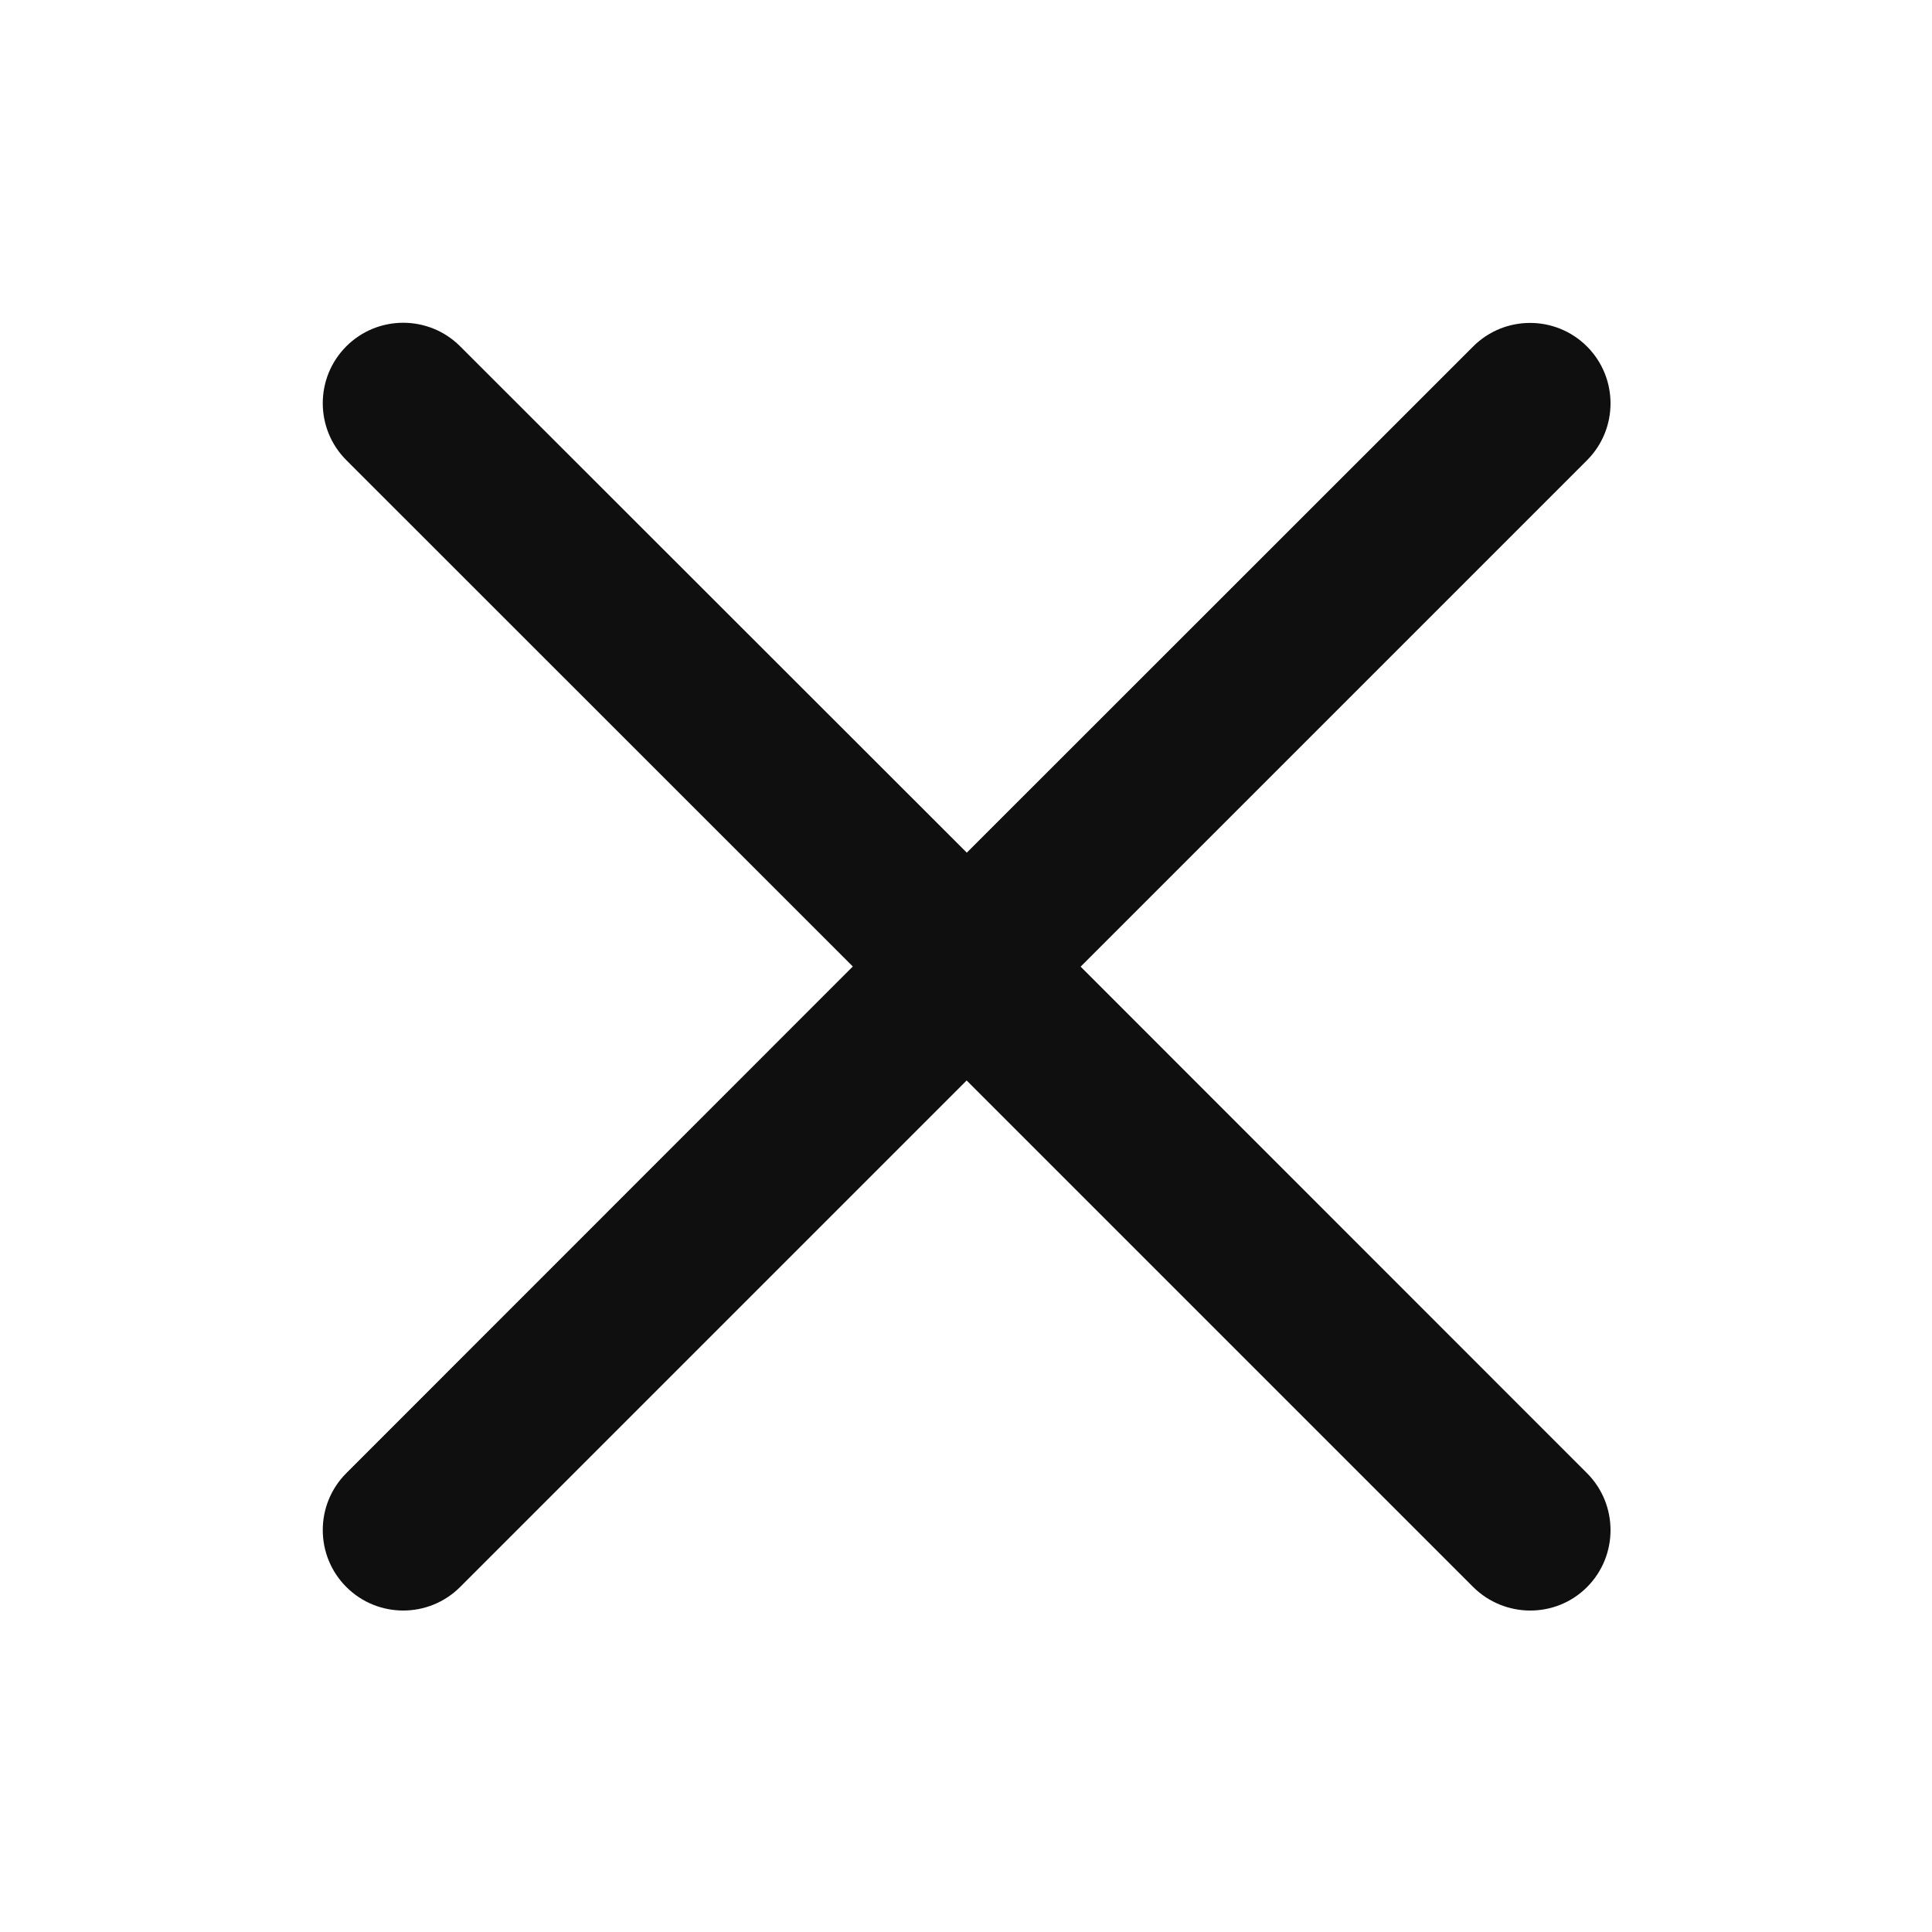
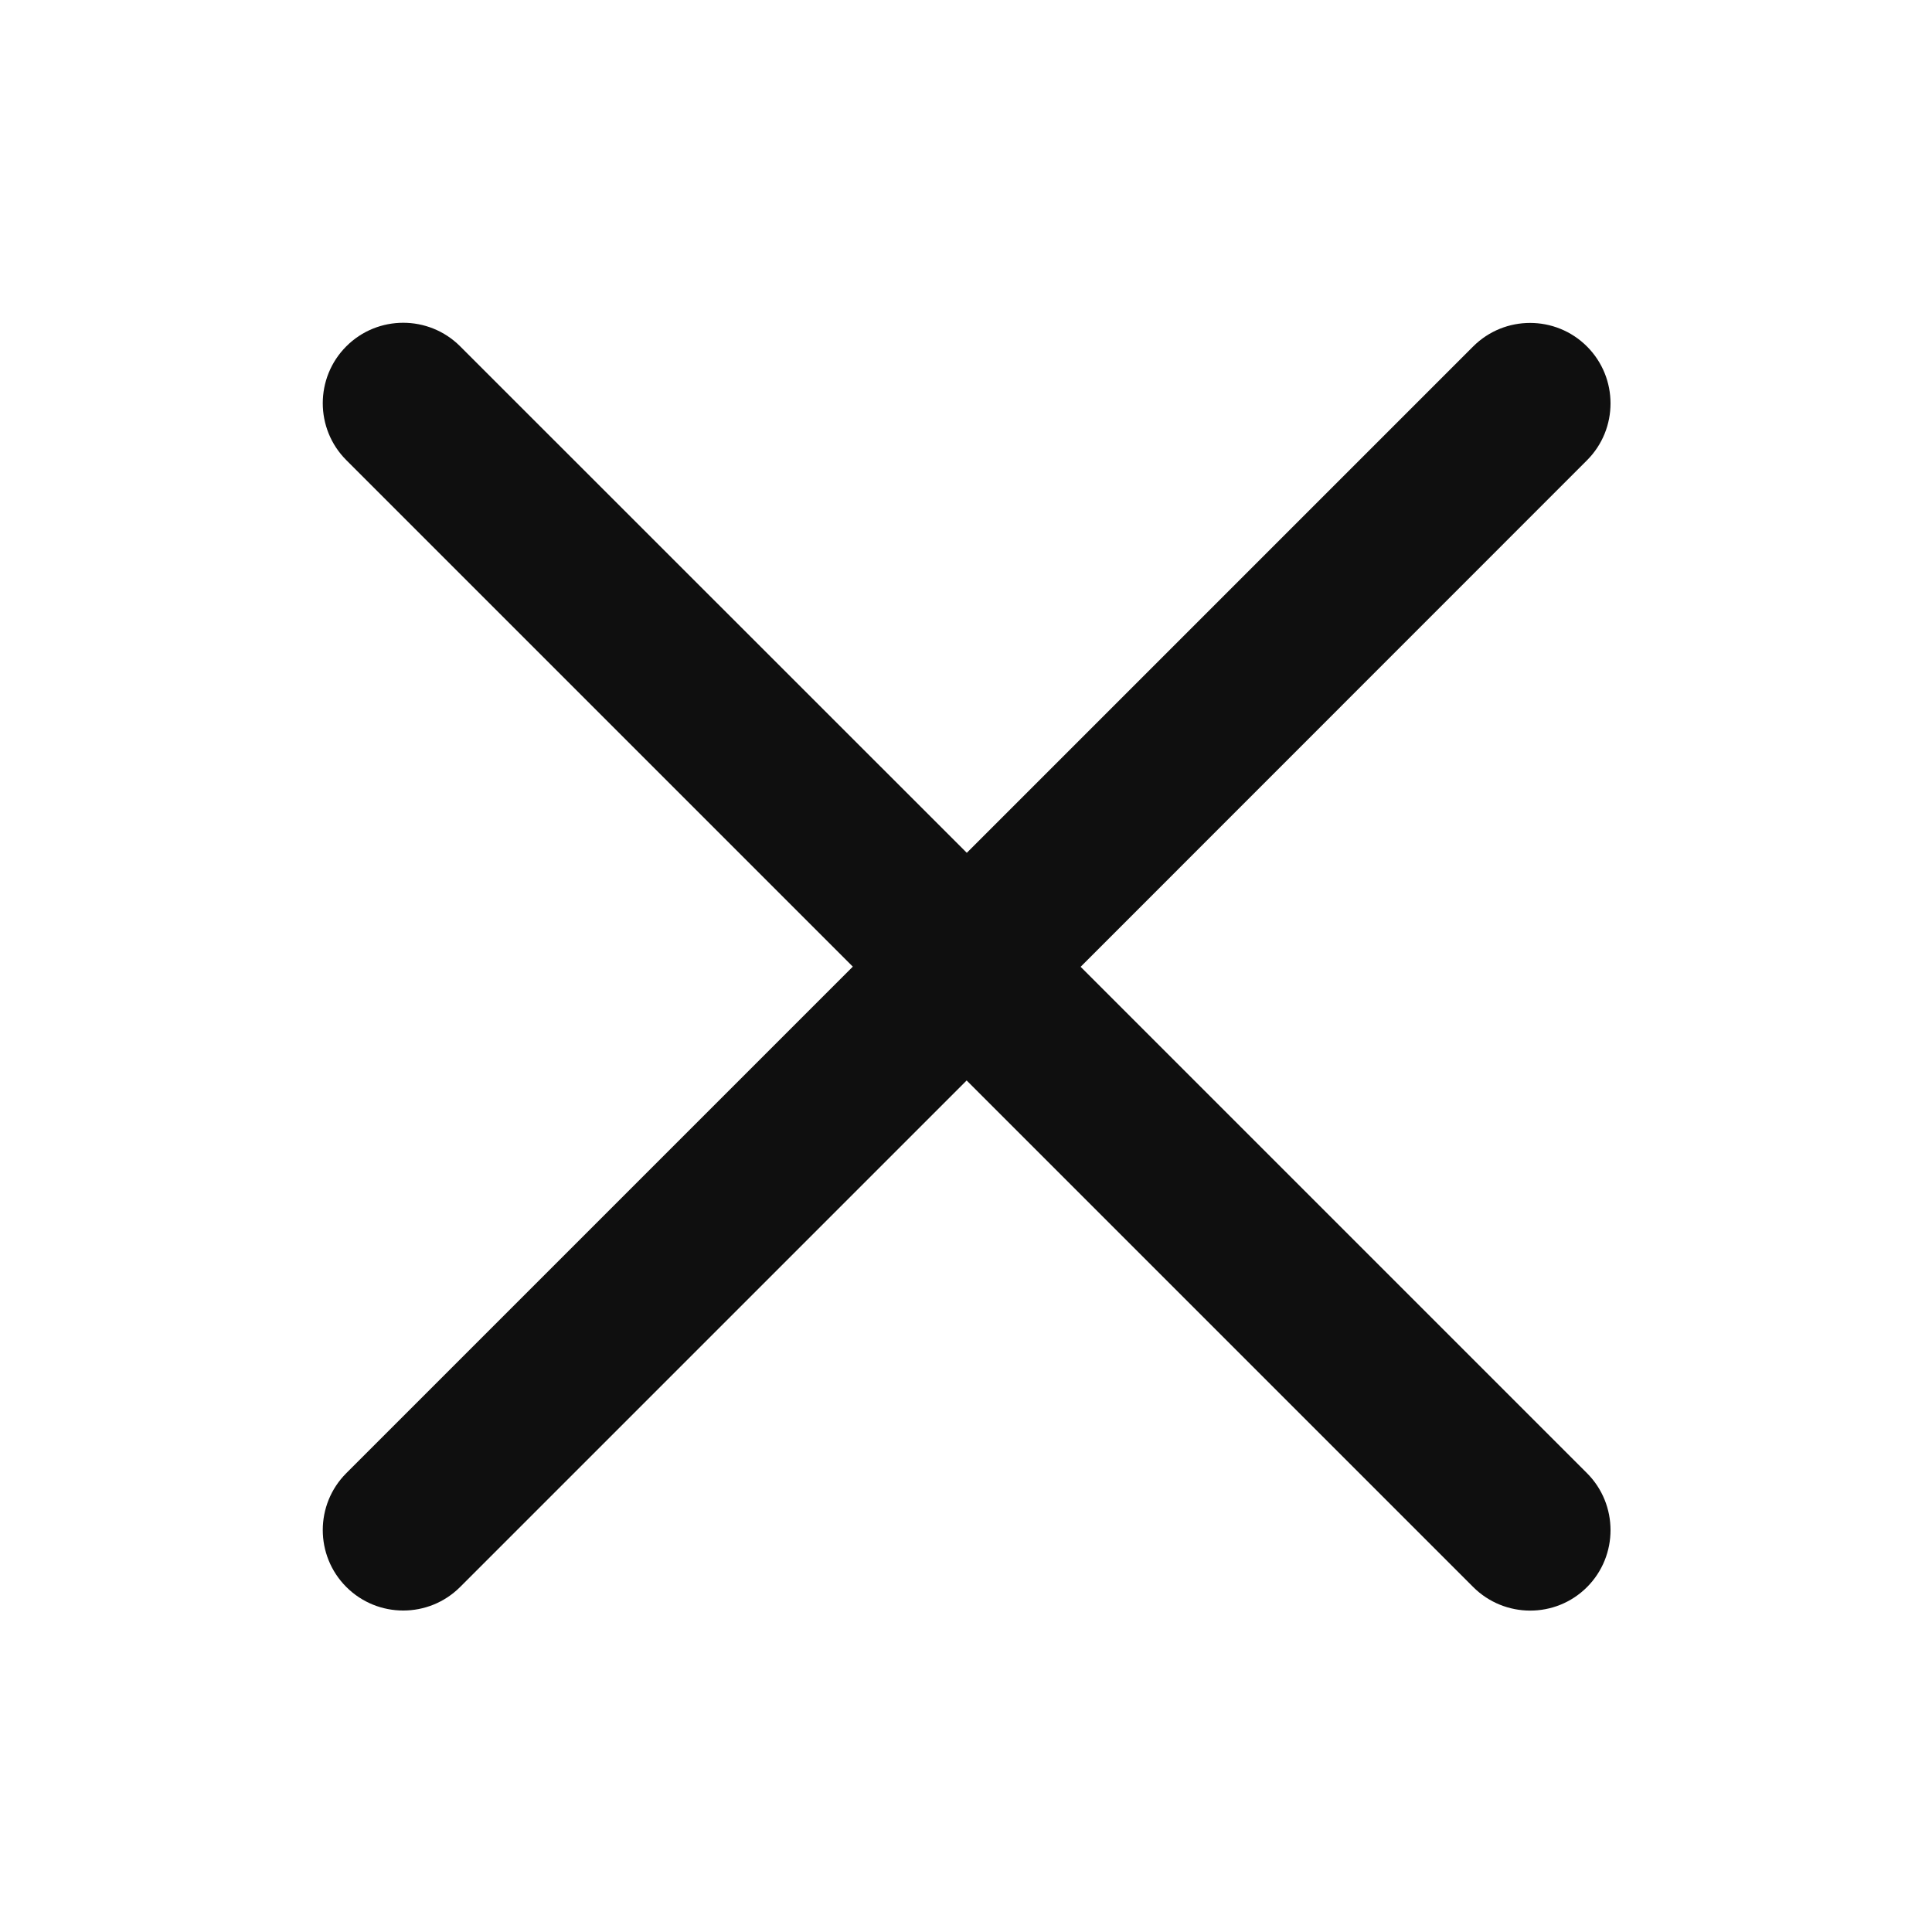
<svg xmlns="http://www.w3.org/2000/svg" width="12" height="12" viewBox="0 0 12 12" fill="none">
-   <path d="M2.151 2.151C2.346 1.956 2.663 1.956 2.858 2.151L6.005 5.296L9.15 2.152C9.345 1.957 9.662 1.957 9.857 2.152C10.052 2.347 10.052 2.664 9.857 2.859L6.712 6.004L9.857 9.15C10.052 9.345 10.052 9.663 9.857 9.858C9.662 10.053 9.345 10.051 9.15 9.857L6.004 6.711L2.858 9.857C2.663 10.052 2.346 10.052 2.151 9.857C1.956 9.662 1.956 9.345 2.151 9.15L5.297 6.003L2.151 2.858C1.956 2.663 1.956 2.346 2.151 2.151Z" fill="#0F0F0F" />
+   <path d="M2.151 2.151C2.346 1.956 2.663 1.956 2.858 2.151L6.005 5.297L9.15 2.152C9.345 1.957 9.662 1.957 9.857 2.152C10.052 2.347 10.052 2.664 9.857 2.859L6.712 6.005L9.857 9.15C10.052 9.345 10.052 9.663 9.857 9.858C9.662 10.053 9.345 10.052 9.15 9.857L6.004 6.711L2.858 9.857C2.663 10.052 2.346 10.052 2.151 9.857C1.956 9.662 1.956 9.345 2.151 9.15L5.297 6.004L2.151 2.858C1.956 2.663 1.956 2.346 2.151 2.151Z" fill="#0F0F0F" />
</svg>
